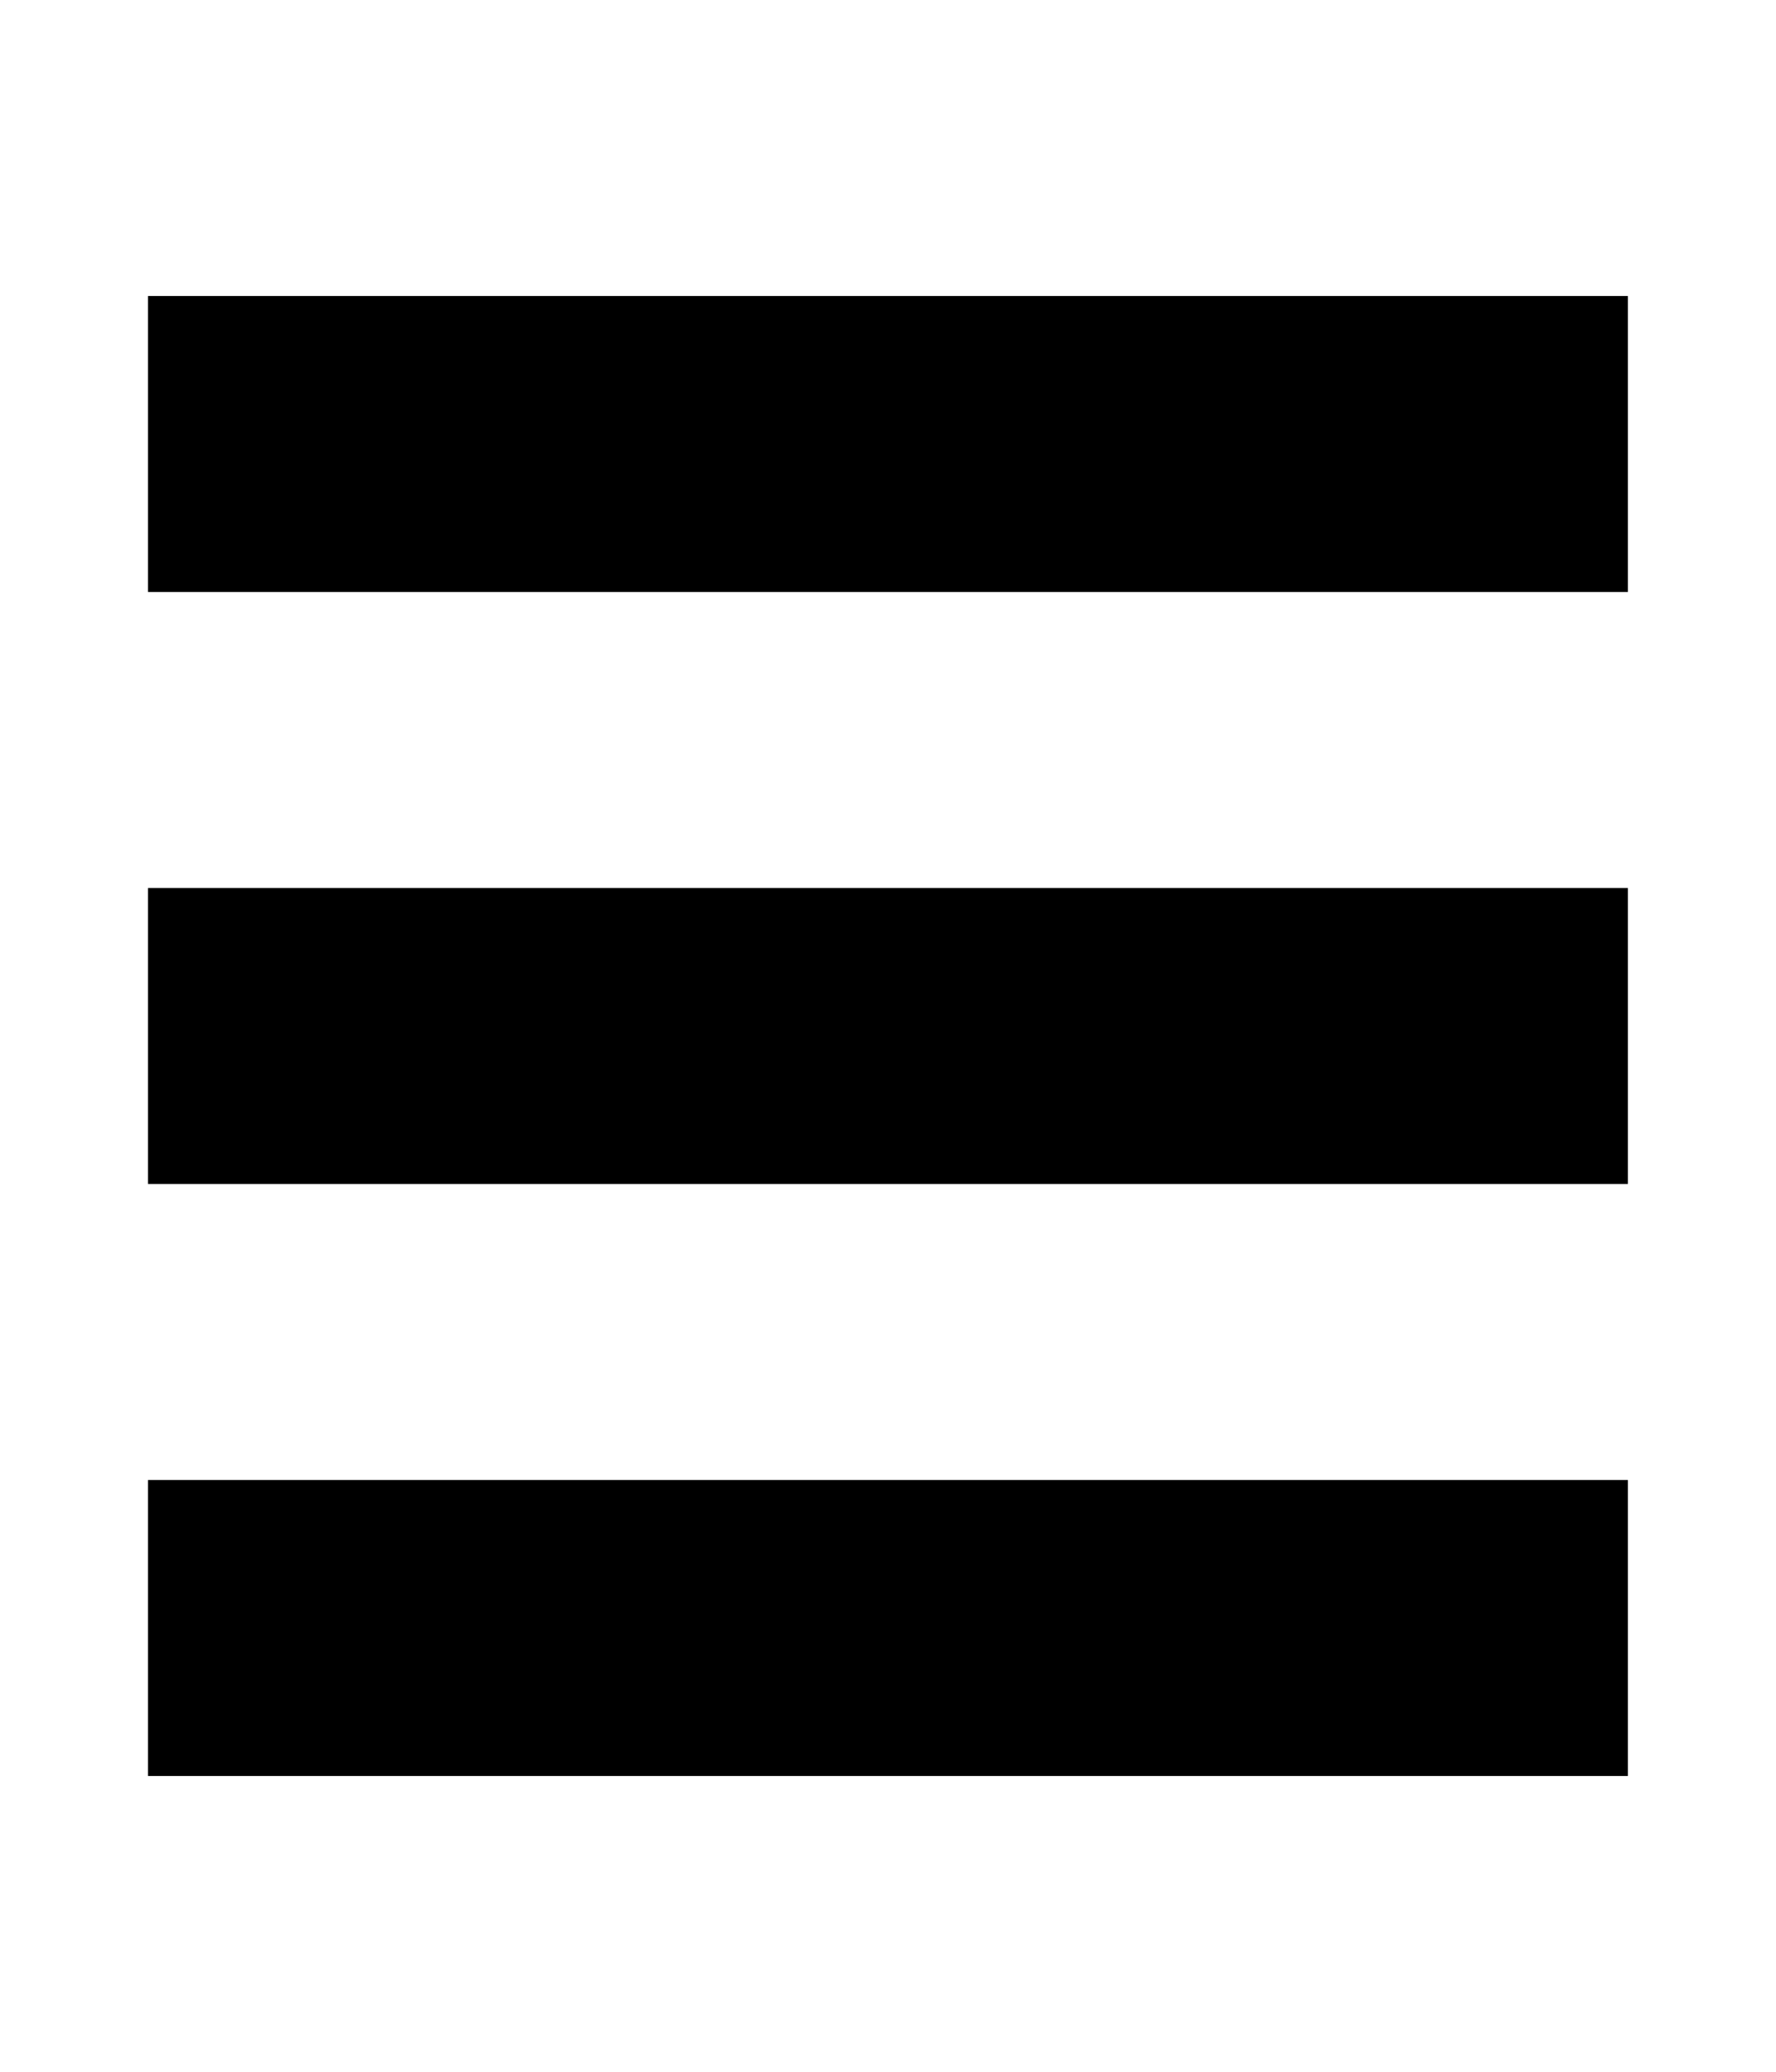
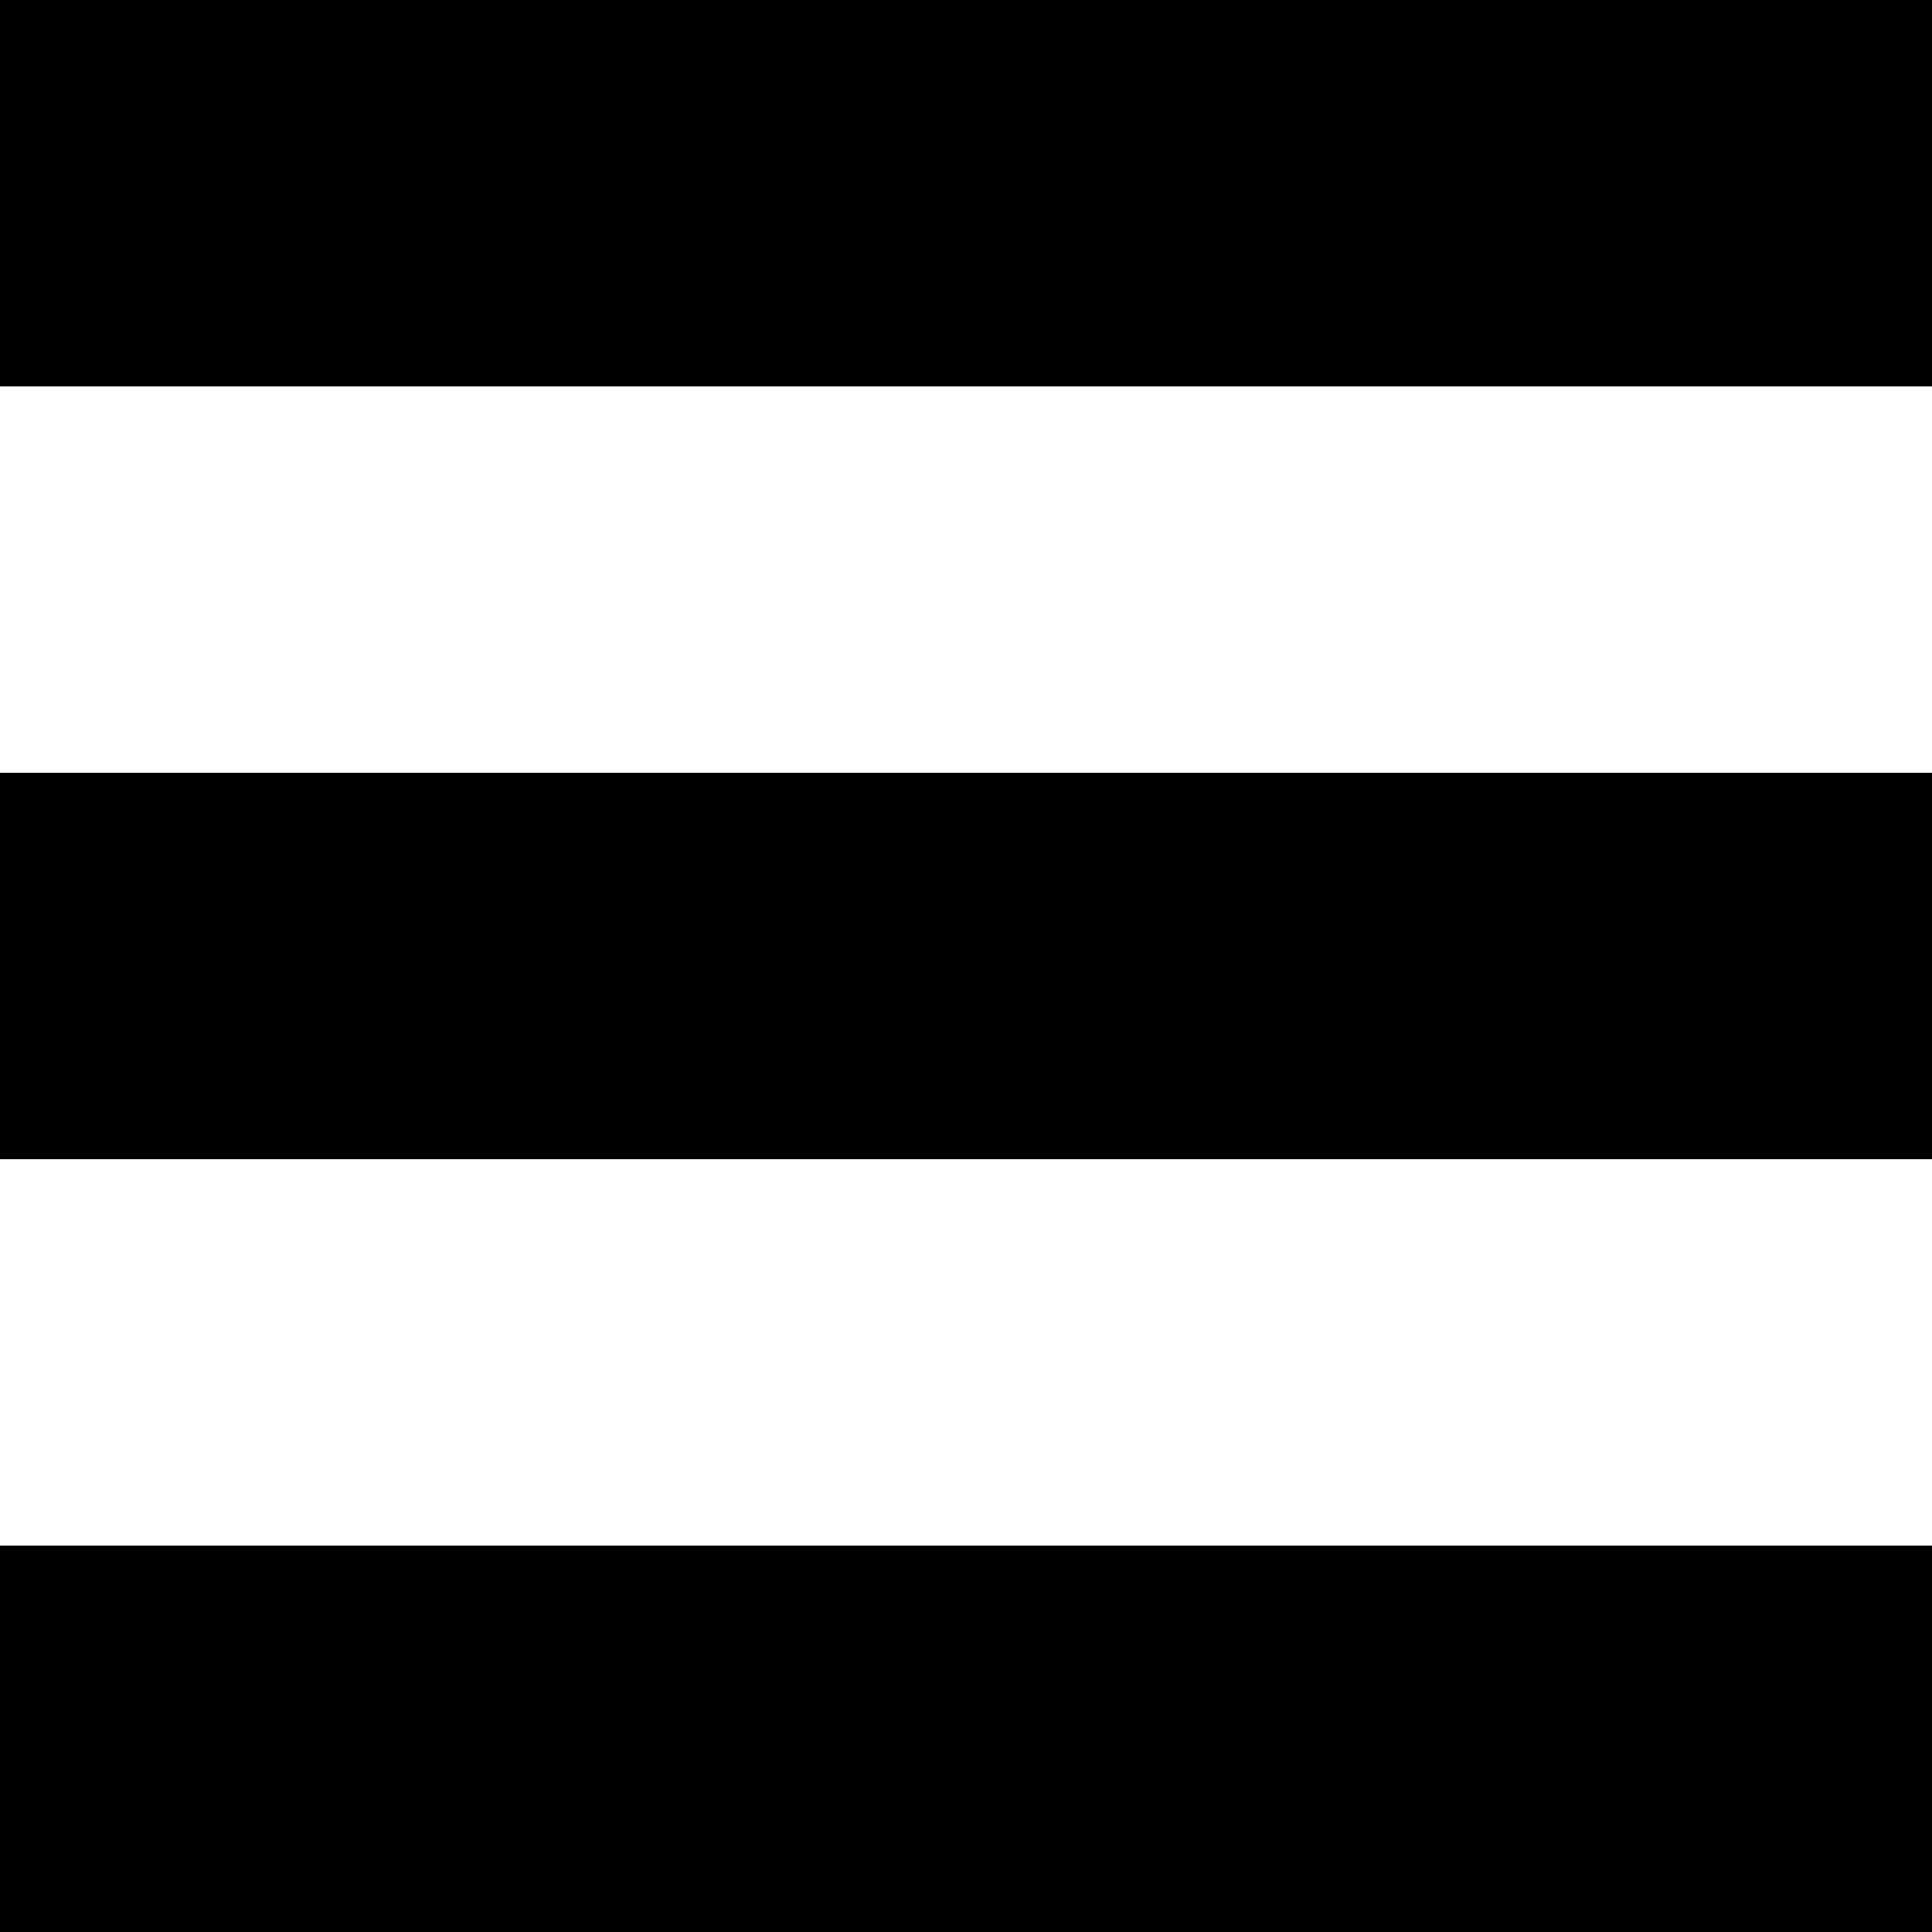
- <svg xmlns="http://www.w3.org/2000/svg" id="svg2" style="margin-top:9px;margin-left:10px;" data-tags="remove-circle, cancel, close, remove, delete" height="896" width="768" version="1.1" viewBox="0 0 768 896" data-du="">
+ <svg xmlns="http://www.w3.org/2000/svg" id="svg2" data-tags="remove-circle, cancel, close, remove, delete" height="1200" width="1200" version="1.1" viewBox="0 0 1200 1200" data-du="">
  <defs id="defs3147" />
-   <path id="rect3039" fill="#000" d="m64,128,0,128,640,0,0-128-640,0zm0,256,0,128,640,0,0-128-640,0zm0,256,0,128,640,0,0-128-640,0z" />
+   <path id="rect3039" d="M 0,0 0,240 1200,240 1200,0 0,0 z m 0,480 0,240 1200,0 0,-240 -1200,0 z m 0,480 0,240 1200,0 0,-240 -1200,0 z" style="fill:#000000" />
</svg>
